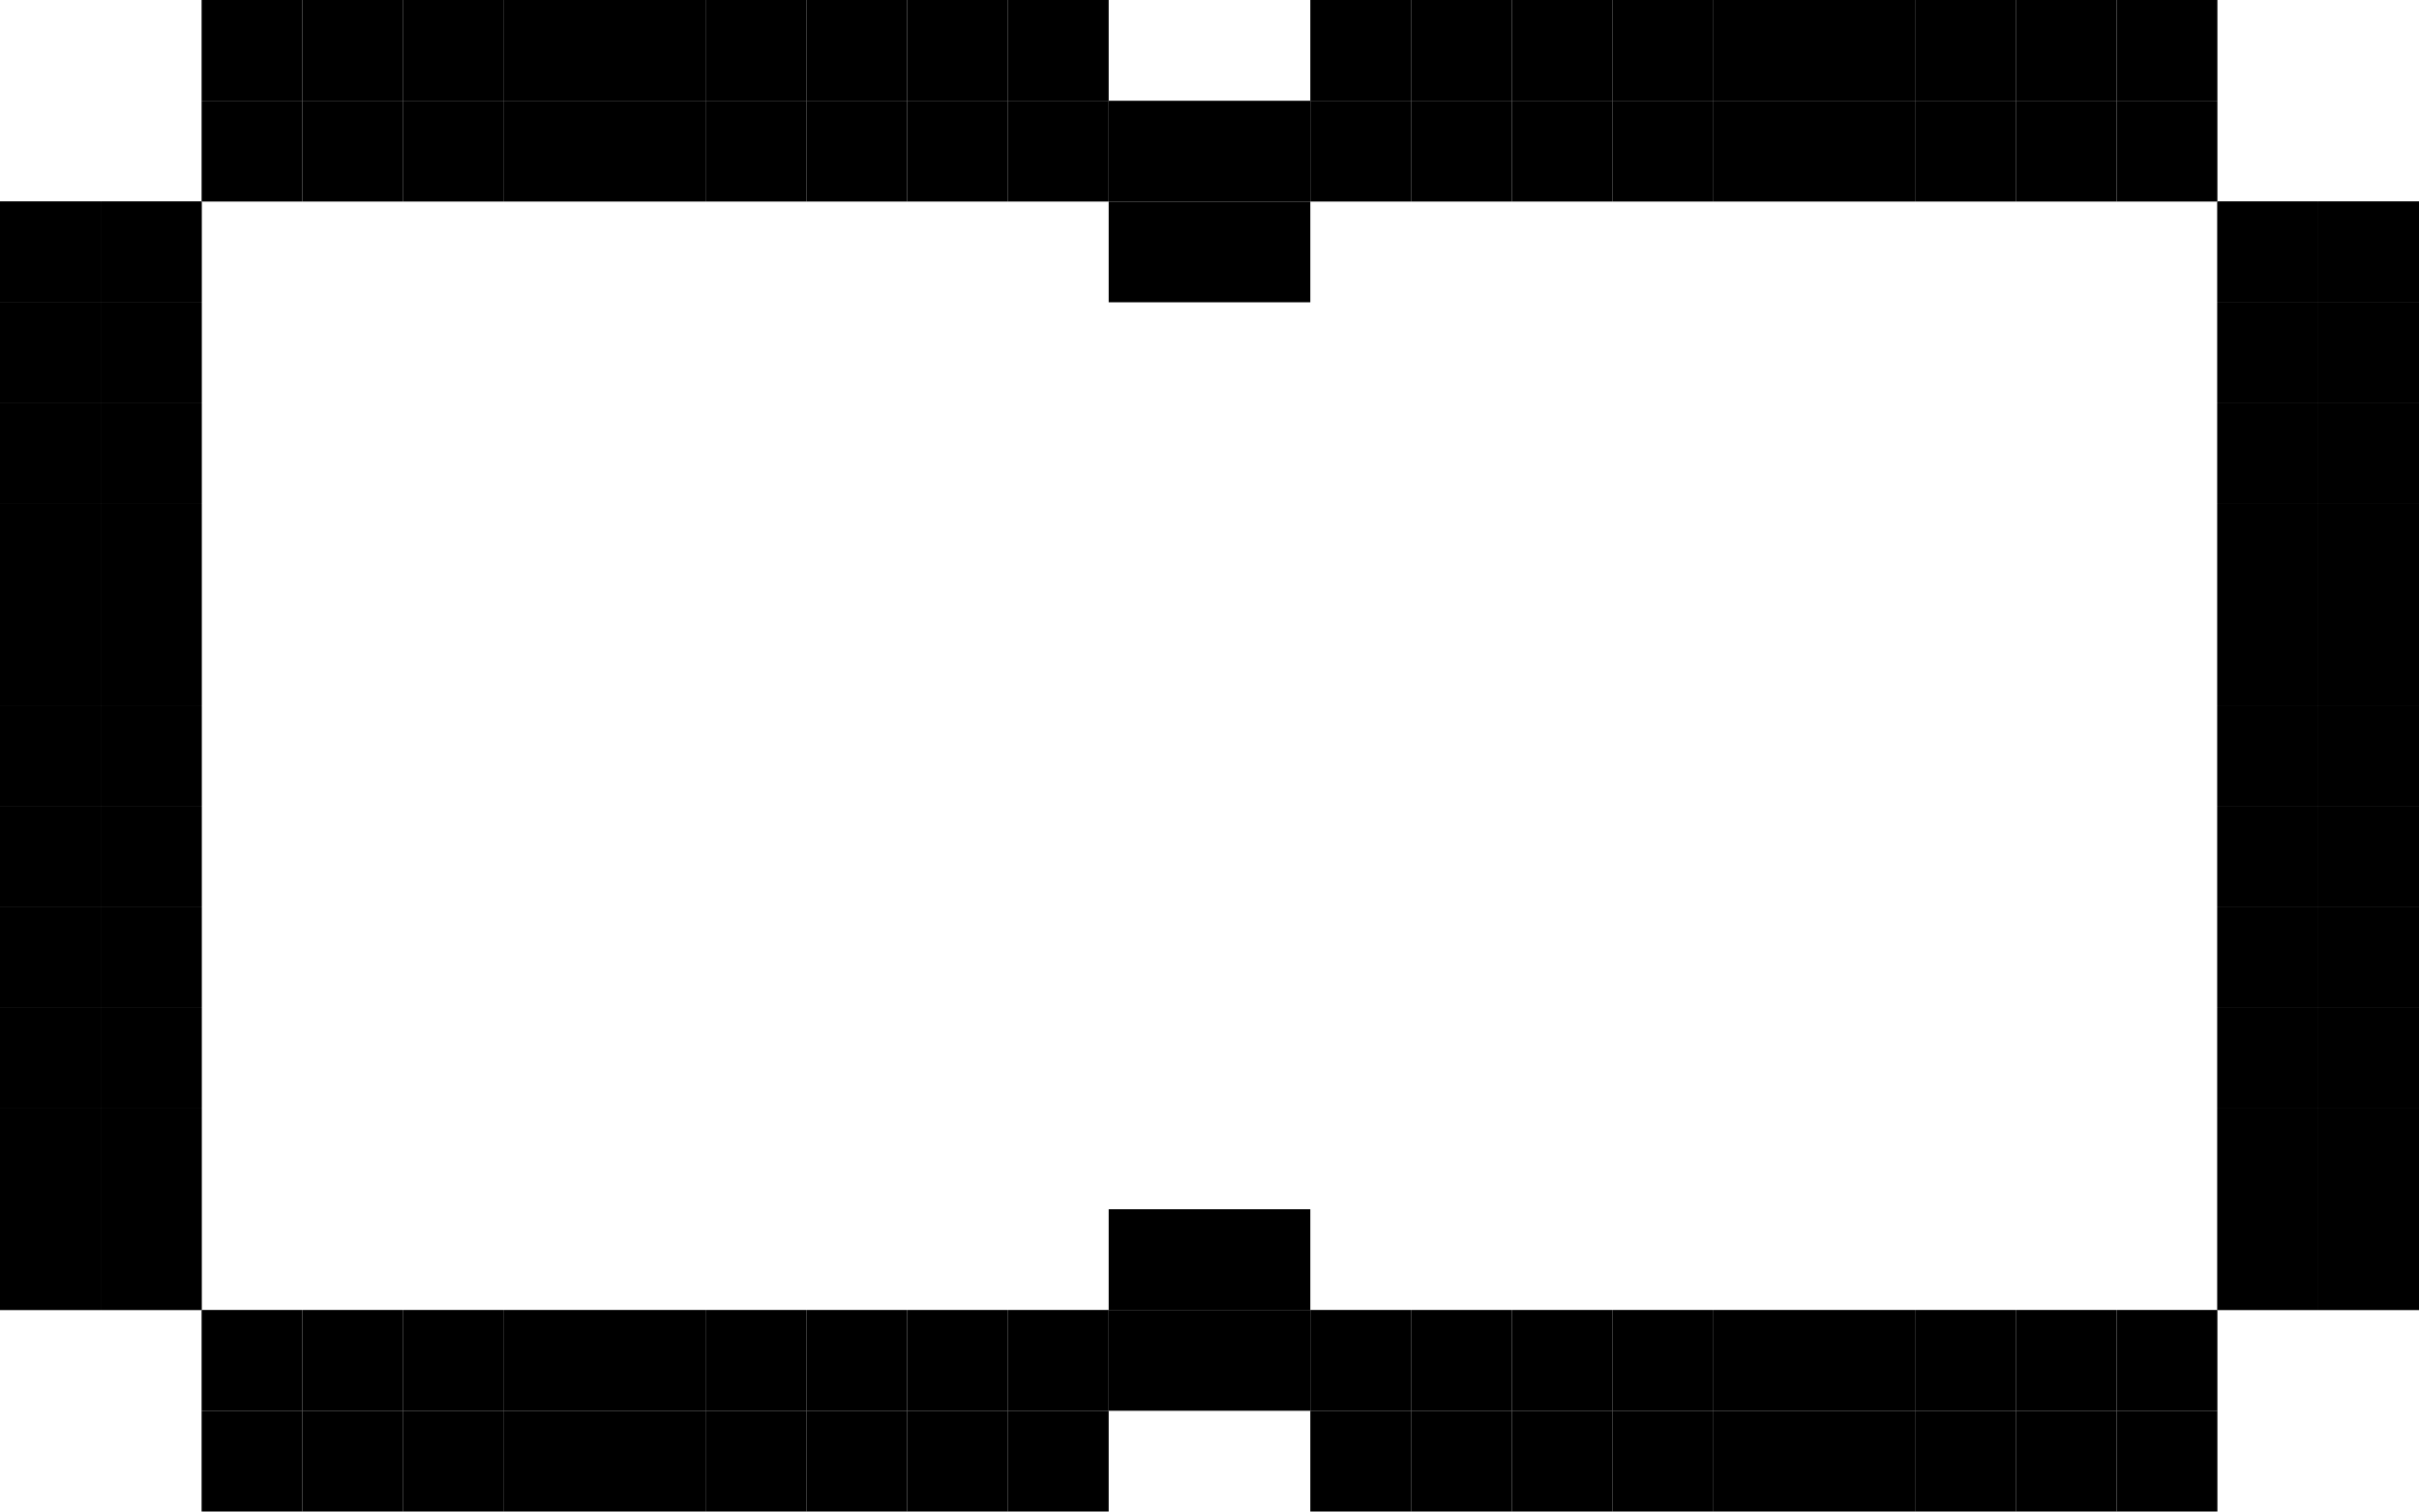
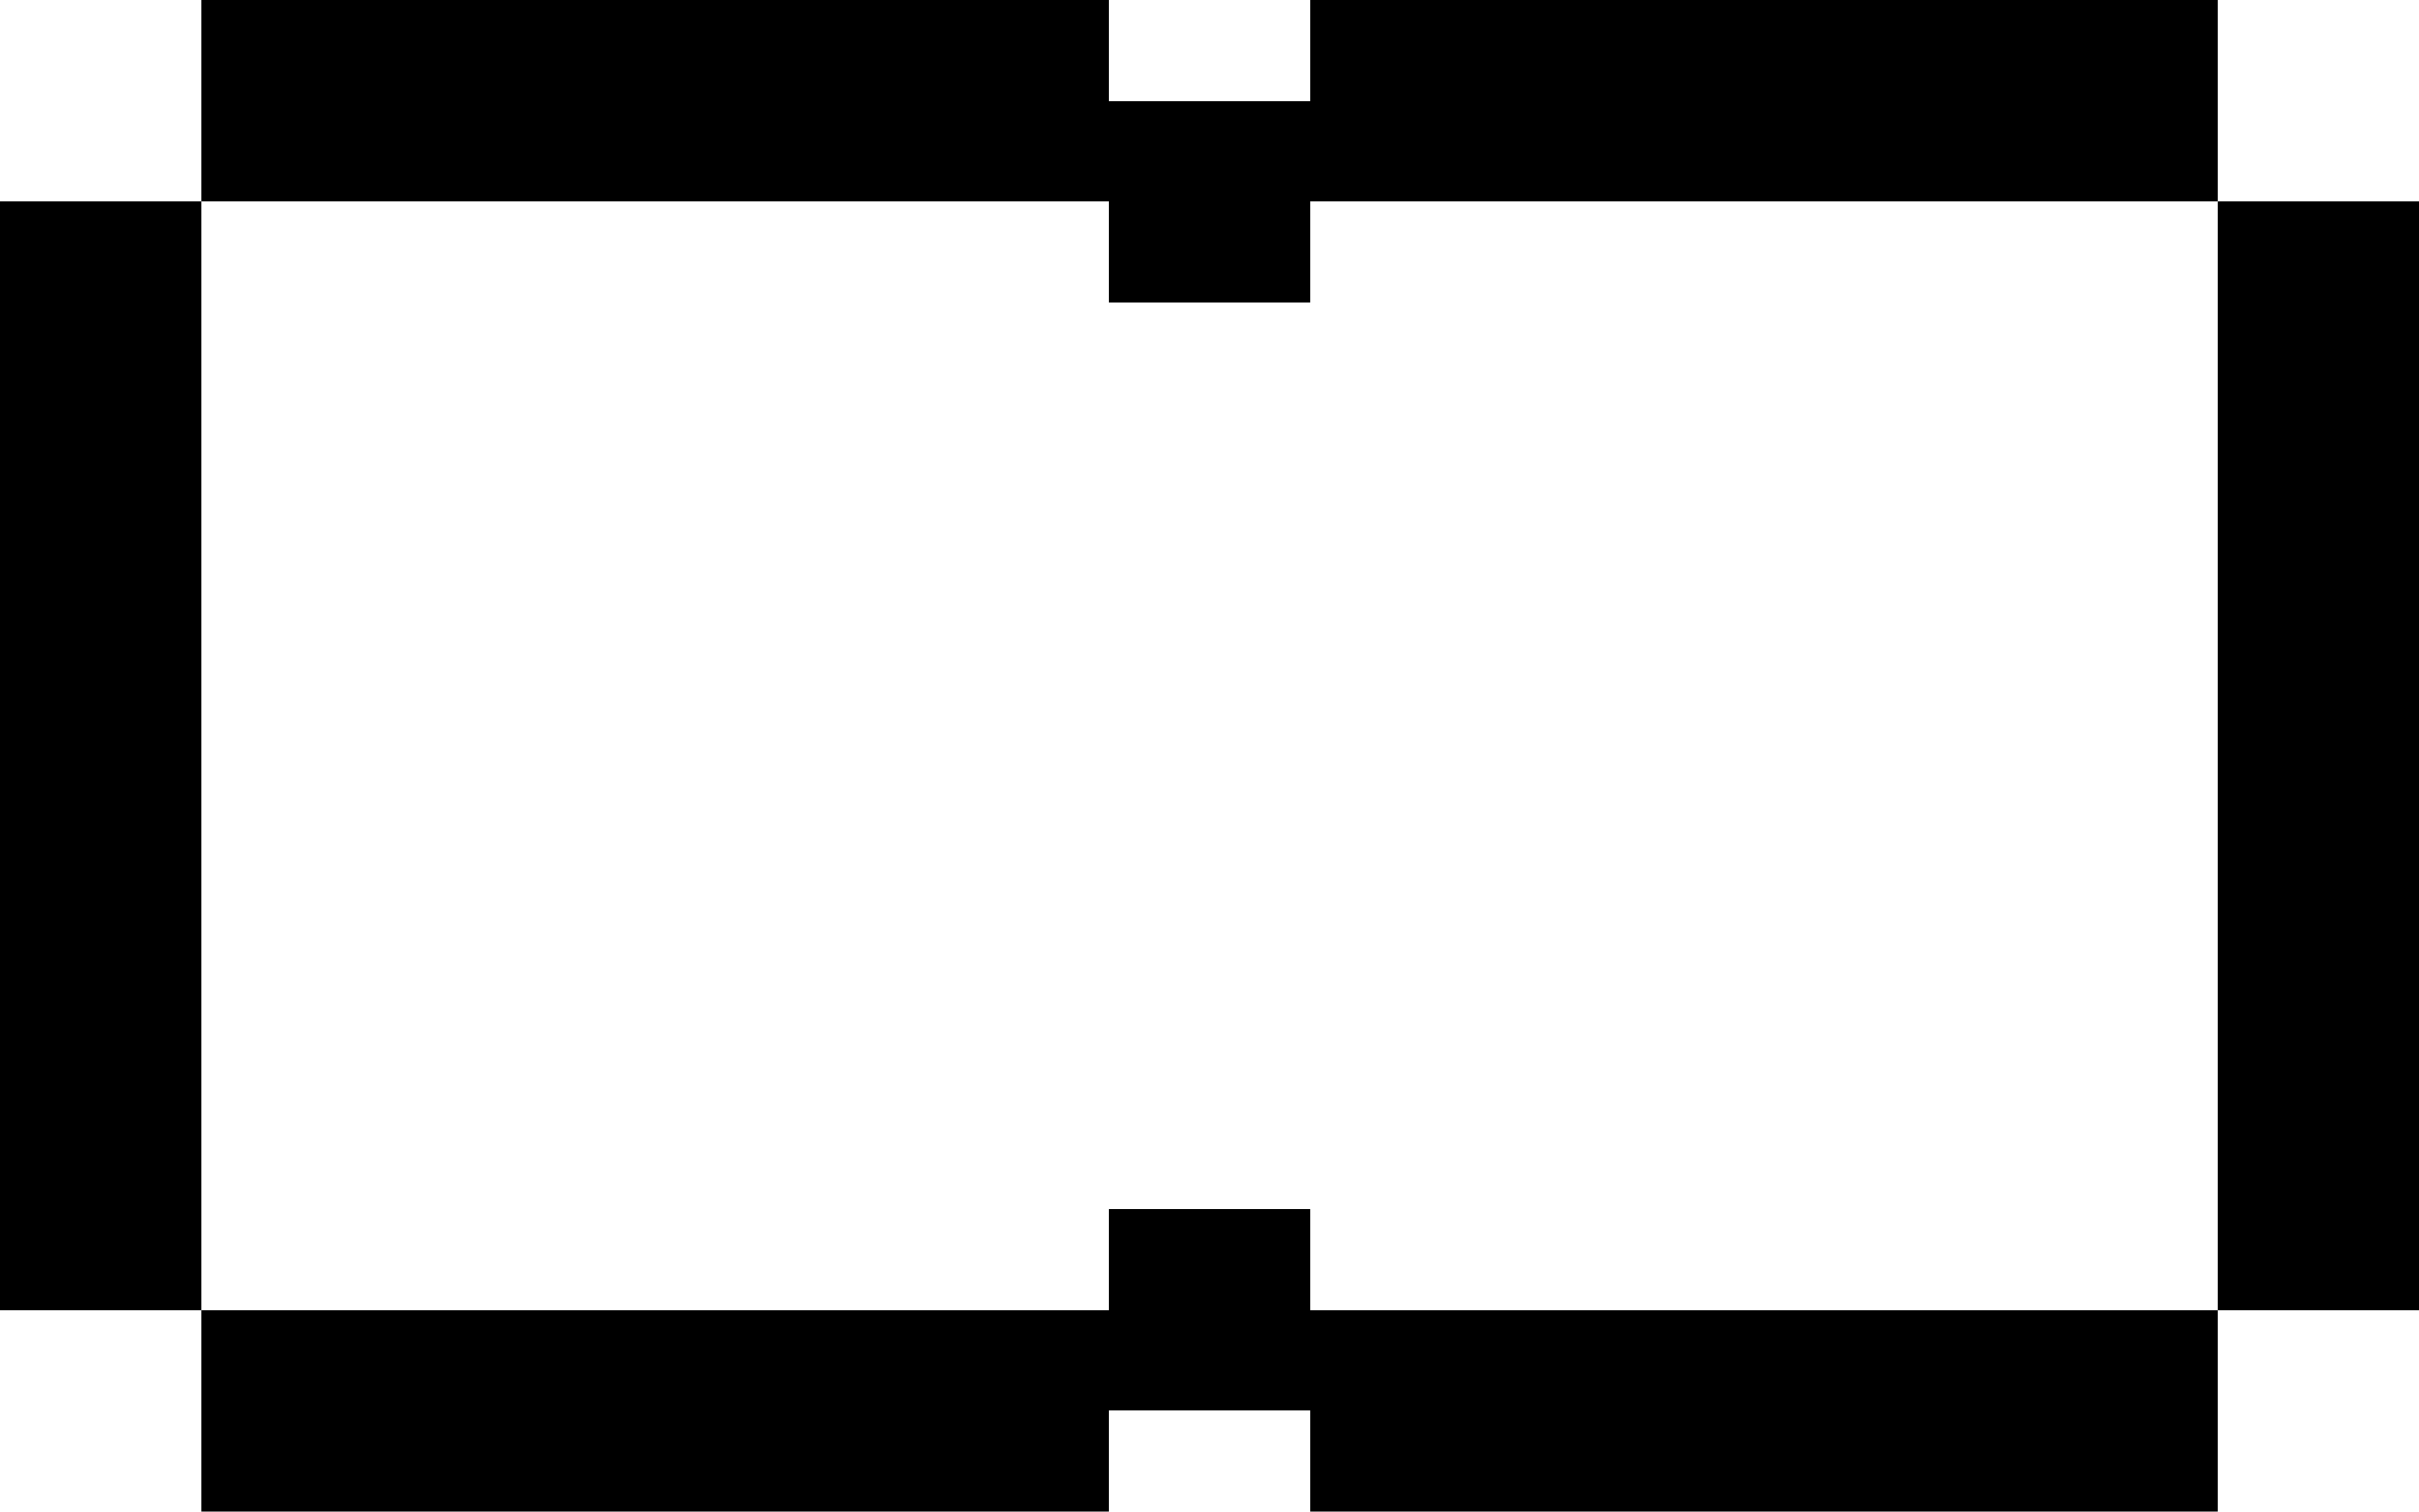
- <svg xmlns="http://www.w3.org/2000/svg" id="Brick_-_Meadium_-_Weakest" data-name="Brick - Meadium - Weakest" width="24" height="15" viewBox="0 0 24 15">
-   <rect id="Rectangle_13963" data-name="Rectangle 13963" width="1" height="1" transform="translate(1 2)" />
-   <rect id="Rectangle_13969" data-name="Rectangle 13969" width="1" height="1" transform="translate(23 2)" />
-   <rect id="Rectangle_13978" data-name="Rectangle 13978" width="1" height="1" transform="translate(1 2)" />
-   <rect id="Rectangle_13984" data-name="Rectangle 13984" width="1" height="1" transform="translate(23 2)" />
-   <rect id="Rectangle_13993" data-name="Rectangle 13993" width="1" height="1" transform="translate(0 2)" />
-   <rect id="Rectangle_13999" data-name="Rectangle 13999" width="1" height="1" transform="translate(22 2)" />
-   <rect id="Rectangle_14008" data-name="Rectangle 14008" width="1" height="1" transform="translate(0 2)" />
-   <rect id="Rectangle_14014" data-name="Rectangle 14014" width="1" height="1" transform="translate(22 2)" />
-   <rect id="Rectangle_14039" data-name="Rectangle 14039" width="1" height="1" transform="translate(1 11)" />
-   <rect id="Rectangle_14045" data-name="Rectangle 14045" width="1" height="1" transform="translate(23 11)" />
-   <rect id="Rectangle_14054" data-name="Rectangle 14054" width="1" height="1" transform="translate(1 11)" />
-   <rect id="Rectangle_14060" data-name="Rectangle 14060" width="1" height="1" transform="translate(23 11)" />
-   <rect id="Rectangle_14069" data-name="Rectangle 14069" width="1" height="1" transform="translate(0 11)" />
-   <rect id="Rectangle_14075" data-name="Rectangle 14075" width="1" height="1" transform="translate(22 11)" />
-   <rect id="Rectangle_14084" data-name="Rectangle 14084" width="1" height="1" transform="translate(0 11)" />
-   <rect id="Rectangle_14090" data-name="Rectangle 14090" width="1" height="1" transform="translate(22 11)" />
-   <rect id="Rectangle_14115" data-name="Rectangle 14115" width="1" height="1" transform="translate(1 10)" />
-   <rect id="Rectangle_14121" data-name="Rectangle 14121" width="1" height="1" transform="translate(23 10)" />
-   <rect id="Rectangle_14130" data-name="Rectangle 14130" width="1" height="1" transform="translate(1 10)" />
-   <rect id="Rectangle_14136" data-name="Rectangle 14136" width="1" height="1" transform="translate(23 10)" />
-   <rect id="Rectangle_14145" data-name="Rectangle 14145" width="1" height="1" transform="translate(0 10)" />
-   <rect id="Rectangle_14151" data-name="Rectangle 14151" width="1" height="1" transform="translate(22 10)" />
-   <rect id="Rectangle_14160" data-name="Rectangle 14160" width="1" height="1" transform="translate(0 10)" />
-   <rect id="Rectangle_14166" data-name="Rectangle 14166" width="1" height="1" transform="translate(22 10)" />
-   <rect id="Rectangle_14191" data-name="Rectangle 14191" width="1" height="1" transform="translate(1 9)" />
-   <rect id="Rectangle_14197" data-name="Rectangle 14197" width="1" height="1" transform="translate(23 9)" />
-   <rect id="Rectangle_14206" data-name="Rectangle 14206" width="1" height="1" transform="translate(1 9)" />
-   <rect id="Rectangle_14212" data-name="Rectangle 14212" width="1" height="1" transform="translate(23 9)" />
-   <rect id="Rectangle_14221" data-name="Rectangle 14221" width="1" height="1" transform="translate(0 9)" />
-   <rect id="Rectangle_14227" data-name="Rectangle 14227" width="1" height="1" transform="translate(22 9)" />
-   <rect id="Rectangle_14236" data-name="Rectangle 14236" width="1" height="1" transform="translate(0 9)" />
-   <rect id="Rectangle_14242" data-name="Rectangle 14242" width="1" height="1" transform="translate(22 9)" />
-   <rect id="Rectangle_14267" data-name="Rectangle 14267" width="1" height="1" transform="translate(1 8)" />
-   <rect id="Rectangle_14273" data-name="Rectangle 14273" width="1" height="1" transform="translate(23 8)" />
-   <rect id="Rectangle_14282" data-name="Rectangle 14282" width="1" height="1" transform="translate(1 8)" />
-   <rect id="Rectangle_14288" data-name="Rectangle 14288" width="1" height="1" transform="translate(23 8)" />
-   <rect id="Rectangle_14297" data-name="Rectangle 14297" width="1" height="1" transform="translate(0 8)" />
-   <rect id="Rectangle_14303" data-name="Rectangle 14303" width="1" height="1" transform="translate(22 8)" />
-   <rect id="Rectangle_14312" data-name="Rectangle 14312" width="1" height="1" transform="translate(0 8)" />
-   <rect id="Rectangle_14318" data-name="Rectangle 14318" width="1" height="1" transform="translate(22 8)" />
-   <rect id="Rectangle_14343" data-name="Rectangle 14343" width="1" height="1" transform="translate(1 7)" />
-   <rect id="Rectangle_14349" data-name="Rectangle 14349" width="1" height="1" transform="translate(23 7)" />
-   <rect id="Rectangle_14358" data-name="Rectangle 14358" width="1" height="1" transform="translate(1 7)" />
-   <rect id="Rectangle_14364" data-name="Rectangle 14364" width="1" height="1" transform="translate(23 7)" />
-   <rect id="Rectangle_14373" data-name="Rectangle 14373" width="1" height="1" transform="translate(0 7)" />
-   <rect id="Rectangle_14379" data-name="Rectangle 14379" width="1" height="1" transform="translate(22 7)" />
-   <rect id="Rectangle_14388" data-name="Rectangle 14388" width="1" height="1" transform="translate(0 7)" />
-   <rect id="Rectangle_14394" data-name="Rectangle 14394" width="1" height="1" transform="translate(22 7)" />
-   <rect id="Rectangle_14419" data-name="Rectangle 14419" width="1" height="1" transform="translate(1 6)" />
-   <rect id="Rectangle_14425" data-name="Rectangle 14425" width="1" height="1" transform="translate(23 6)" />
-   <rect id="Rectangle_14434" data-name="Rectangle 14434" width="1" height="1" transform="translate(1 6)" />
-   <rect id="Rectangle_14440" data-name="Rectangle 14440" width="1" height="1" transform="translate(23 6)" />
-   <rect id="Rectangle_14449" data-name="Rectangle 14449" width="1" height="1" transform="translate(0 6)" />
-   <rect id="Rectangle_14455" data-name="Rectangle 14455" width="1" height="1" transform="translate(22 6)" />
-   <rect id="Rectangle_14464" data-name="Rectangle 14464" width="1" height="1" transform="translate(0 6)" />
-   <rect id="Rectangle_14470" data-name="Rectangle 14470" width="1" height="1" transform="translate(22 6)" />
-   <rect id="Rectangle_14495" data-name="Rectangle 14495" width="1" height="1" transform="translate(1 5)" />
-   <rect id="Rectangle_14501" data-name="Rectangle 14501" width="1" height="1" transform="translate(23 5)" />
-   <rect id="Rectangle_14510" data-name="Rectangle 14510" width="1" height="1" transform="translate(1 5)" />
-   <rect id="Rectangle_14516" data-name="Rectangle 14516" width="1" height="1" transform="translate(23 5)" />
-   <rect id="Rectangle_14525" data-name="Rectangle 14525" width="1" height="1" transform="translate(0 5)" />
-   <rect id="Rectangle_14531" data-name="Rectangle 14531" width="1" height="1" transform="translate(22 5)" />
-   <rect id="Rectangle_14540" data-name="Rectangle 14540" width="1" height="1" transform="translate(0 5)" />
-   <rect id="Rectangle_14546" data-name="Rectangle 14546" width="1" height="1" transform="translate(22 5)" />
-   <rect id="Rectangle_14571" data-name="Rectangle 14571" width="1" height="1" transform="translate(1 4)" />
-   <rect id="Rectangle_14577" data-name="Rectangle 14577" width="1" height="1" transform="translate(23 4)" />
-   <rect id="Rectangle_14586" data-name="Rectangle 14586" width="1" height="1" transform="translate(1 4)" />
-   <rect id="Rectangle_14592" data-name="Rectangle 14592" width="1" height="1" transform="translate(23 4)" />
-   <rect id="Rectangle_14601" data-name="Rectangle 14601" width="1" height="1" transform="translate(0 4)" />
-   <rect id="Rectangle_14607" data-name="Rectangle 14607" width="1" height="1" transform="translate(22 4)" />
-   <rect id="Rectangle_14616" data-name="Rectangle 14616" width="1" height="1" transform="translate(0 4)" />
-   <rect id="Rectangle_14622" data-name="Rectangle 14622" width="1" height="1" transform="translate(22 4)" />
-   <rect id="Rectangle_14647" data-name="Rectangle 14647" width="1" height="1" transform="translate(1 3)" />
-   <rect id="Rectangle_14653" data-name="Rectangle 14653" width="1" height="1" transform="translate(23 3)" />
-   <rect id="Rectangle_14662" data-name="Rectangle 14662" width="1" height="1" transform="translate(1 3)" />
-   <rect id="Rectangle_14668" data-name="Rectangle 14668" width="1" height="1" transform="translate(23 3)" />
-   <rect id="Rectangle_14677" data-name="Rectangle 14677" width="1" height="1" transform="translate(0 3)" />
-   <rect id="Rectangle_14683" data-name="Rectangle 14683" width="1" height="1" transform="translate(22 3)" />
-   <rect id="Rectangle_14692" data-name="Rectangle 14692" width="1" height="1" transform="translate(0 3)" />
-   <rect id="Rectangle_14698" data-name="Rectangle 14698" width="1" height="1" transform="translate(22 3)" />
-   <rect id="Rectangle_14723" data-name="Rectangle 14723" width="1" height="1" transform="translate(2)" />
-   <rect id="Rectangle_14728" data-name="Rectangle 14728" width="1" height="1" transform="translate(13)" />
-   <rect id="Rectangle_14736" data-name="Rectangle 14736" width="1" height="1" transform="translate(13 13)" />
-   <rect id="Rectangle_14748" data-name="Rectangle 14748" width="1" height="1" transform="translate(2 13)" />
-   <rect id="Rectangle_14757" data-name="Rectangle 14757" width="1" height="1" transform="translate(2 14)" />
-   <rect id="Rectangle_14766" data-name="Rectangle 14766" width="1" height="1" transform="translate(2 1)" />
-   <rect id="Rectangle_14771" data-name="Rectangle 14771" width="1" height="1" transform="translate(13 1)" />
-   <rect id="Rectangle_14779" data-name="Rectangle 14779" width="1" height="1" transform="translate(12 1)" />
-   <rect id="Rectangle_14787" data-name="Rectangle 14787" width="1" height="1" transform="translate(12 12)" />
-   <rect id="Rectangle_14792" data-name="Rectangle 14792" width="1" height="1" transform="translate(11 1)" />
-   <rect id="Rectangle_14800" data-name="Rectangle 14800" width="1" height="1" transform="translate(11 12)" />
-   <rect id="Rectangle_14805" data-name="Rectangle 14805" width="1" height="1" transform="translate(11 2)" />
-   <rect id="Rectangle_14813" data-name="Rectangle 14813" width="1" height="1" transform="translate(11 13)" />
-   <rect id="Rectangle_14821" data-name="Rectangle 14821" width="1" height="1" transform="translate(12 2)" />
-   <rect id="Rectangle_14829" data-name="Rectangle 14829" width="1" height="1" transform="translate(12 13)" />
-   <rect id="Rectangle_14837" data-name="Rectangle 14837" width="1" height="1" transform="translate(13 14)" />
-   <rect id="Rectangle_14849" data-name="Rectangle 14849" width="1" height="1" transform="translate(3)" />
-   <rect id="Rectangle_14854" data-name="Rectangle 14854" width="1" height="1" transform="translate(14)" />
-   <rect id="Rectangle_14862" data-name="Rectangle 14862" width="1" height="1" transform="translate(14 13)" />
-   <rect id="Rectangle_14874" data-name="Rectangle 14874" width="1" height="1" transform="translate(3 13)" />
-   <rect id="Rectangle_14883" data-name="Rectangle 14883" width="1" height="1" transform="translate(3 14)" />
-   <rect id="Rectangle_14892" data-name="Rectangle 14892" width="1" height="1" transform="translate(3 1)" />
-   <rect id="Rectangle_14897" data-name="Rectangle 14897" width="1" height="1" transform="translate(14 1)" />
-   <rect id="Rectangle_14905" data-name="Rectangle 14905" width="1" height="1" transform="translate(14 14)" />
-   <rect id="Rectangle_14917" data-name="Rectangle 14917" width="1" height="1" transform="translate(4)" />
-   <rect id="Rectangle_14923" data-name="Rectangle 14923" width="1" height="1" transform="translate(15)" />
-   <rect id="Rectangle_14932" data-name="Rectangle 14932" width="1" height="1" transform="translate(15 13)" />
-   <rect id="Rectangle_14944" data-name="Rectangle 14944" width="1" height="1" transform="translate(4 13)" />
-   <rect id="Rectangle_14953" data-name="Rectangle 14953" width="1" height="1" transform="translate(4 14)" />
-   <rect id="Rectangle_14962" data-name="Rectangle 14962" width="1" height="1" transform="translate(4 1)" />
-   <rect id="Rectangle_14968" data-name="Rectangle 14968" width="1" height="1" transform="translate(15 1)" />
-   <rect id="Rectangle_14977" data-name="Rectangle 14977" width="1" height="1" transform="translate(15 14)" />
-   <rect id="Rectangle_14989" data-name="Rectangle 14989" width="1" height="1" transform="translate(5)" />
-   <rect id="Rectangle_14995" data-name="Rectangle 14995" width="1" height="1" transform="translate(16)" />
-   <rect id="Rectangle_15004" data-name="Rectangle 15004" width="1" height="1" transform="translate(16 13)" />
-   <rect id="Rectangle_15016" data-name="Rectangle 15016" width="1" height="1" transform="translate(5 13)" />
-   <rect id="Rectangle_15025" data-name="Rectangle 15025" width="1" height="1" transform="translate(5 14)" />
-   <rect id="Rectangle_15034" data-name="Rectangle 15034" width="1" height="1" transform="translate(5 1)" />
-   <rect id="Rectangle_15040" data-name="Rectangle 15040" width="1" height="1" transform="translate(16 1)" />
-   <rect id="Rectangle_15049" data-name="Rectangle 15049" width="1" height="1" transform="translate(16 14)" />
-   <rect id="Rectangle_15061" data-name="Rectangle 15061" width="1" height="1" transform="translate(6)" />
-   <rect id="Rectangle_15067" data-name="Rectangle 15067" width="1" height="1" transform="translate(17)" />
-   <rect id="Rectangle_15076" data-name="Rectangle 15076" width="1" height="1" transform="translate(17 13)" />
-   <rect id="Rectangle_15088" data-name="Rectangle 15088" width="1" height="1" transform="translate(6 13)" />
-   <rect id="Rectangle_15097" data-name="Rectangle 15097" width="1" height="1" transform="translate(6 14)" />
-   <rect id="Rectangle_15340" data-name="Rectangle 15340" width="1" height="1" transform="translate(6 1)" />
-   <rect id="Rectangle_15346" data-name="Rectangle 15346" width="1" height="1" transform="translate(17 1)" />
-   <rect id="Rectangle_15355" data-name="Rectangle 15355" width="1" height="1" transform="translate(17 14)" />
-   <rect id="Rectangle_15367" data-name="Rectangle 15367" width="1" height="1" transform="translate(7)" />
-   <rect id="Rectangle_15373" data-name="Rectangle 15373" width="1" height="1" transform="translate(18)" />
-   <rect id="Rectangle_15382" data-name="Rectangle 15382" width="1" height="1" transform="translate(18 13)" />
-   <rect id="Rectangle_15394" data-name="Rectangle 15394" width="1" height="1" transform="translate(7 13)" />
-   <rect id="Rectangle_15403" data-name="Rectangle 15403" width="1" height="1" transform="translate(7 14)" />
-   <rect id="Rectangle_15412" data-name="Rectangle 15412" width="1" height="1" transform="translate(7 1)" />
-   <rect id="Rectangle_15418" data-name="Rectangle 15418" width="1" height="1" transform="translate(18 1)" />
-   <rect id="Rectangle_15427" data-name="Rectangle 15427" width="1" height="1" transform="translate(18 14)" />
-   <rect id="Rectangle_15439" data-name="Rectangle 15439" width="1" height="1" transform="translate(8)" />
-   <rect id="Rectangle_15445" data-name="Rectangle 15445" width="1" height="1" transform="translate(19)" />
-   <rect id="Rectangle_15454" data-name="Rectangle 15454" width="1" height="1" transform="translate(19 13)" />
-   <rect id="Rectangle_15466" data-name="Rectangle 15466" width="1" height="1" transform="translate(8 13)" />
-   <rect id="Rectangle_15475" data-name="Rectangle 15475" width="1" height="1" transform="translate(8 14)" />
-   <rect id="Rectangle_15484" data-name="Rectangle 15484" width="1" height="1" transform="translate(8 1)" />
-   <rect id="Rectangle_15490" data-name="Rectangle 15490" width="1" height="1" transform="translate(19 1)" />
-   <rect id="Rectangle_15499" data-name="Rectangle 15499" width="1" height="1" transform="translate(19 14)" />
-   <rect id="Rectangle_15511" data-name="Rectangle 15511" width="1" height="1" transform="translate(9)" />
-   <rect id="Rectangle_15517" data-name="Rectangle 15517" width="1" height="1" transform="translate(20)" />
-   <rect id="Rectangle_15526" data-name="Rectangle 15526" width="1" height="1" transform="translate(20 13)" />
-   <rect id="Rectangle_15538" data-name="Rectangle 15538" width="1" height="1" transform="translate(9 13)" />
-   <rect id="Rectangle_15547" data-name="Rectangle 15547" width="1" height="1" transform="translate(9 14)" />
-   <rect id="Rectangle_15556" data-name="Rectangle 15556" width="1" height="1" transform="translate(9 1)" />
-   <rect id="Rectangle_15562" data-name="Rectangle 15562" width="1" height="1" transform="translate(20 1)" />
-   <rect id="Rectangle_15571" data-name="Rectangle 15571" width="1" height="1" transform="translate(20 14)" />
-   <rect id="Rectangle_15583" data-name="Rectangle 15583" width="1" height="1" transform="translate(10)" />
-   <rect id="Rectangle_15589" data-name="Rectangle 15589" width="1" height="1" transform="translate(21)" />
-   <rect id="Rectangle_15598" data-name="Rectangle 15598" width="1" height="1" transform="translate(21 13)" />
-   <rect id="Rectangle_15610" data-name="Rectangle 15610" width="1" height="1" transform="translate(10 13)" />
-   <rect id="Rectangle_15619" data-name="Rectangle 15619" width="1" height="1" transform="translate(10 14)" />
-   <rect id="Rectangle_15628" data-name="Rectangle 15628" width="1" height="1" transform="translate(10 1)" />
-   <rect id="Rectangle_15634" data-name="Rectangle 15634" width="1" height="1" transform="translate(21 1)" />
-   <rect id="Rectangle_15643" data-name="Rectangle 15643" width="1" height="1" transform="translate(21 14)" />
-   <rect id="Rectangle_15655" data-name="Rectangle 15655" width="1" height="1" transform="translate(1 12)" />
-   <rect id="Rectangle_15661" data-name="Rectangle 15661" width="1" height="1" transform="translate(23 12)" />
-   <rect id="Rectangle_15670" data-name="Rectangle 15670" width="1" height="1" transform="translate(1 12)" />
-   <rect id="Rectangle_15676" data-name="Rectangle 15676" width="1" height="1" transform="translate(23 12)" />
-   <rect id="Rectangle_15685" data-name="Rectangle 15685" width="1" height="1" transform="translate(0 12)" />
-   <rect id="Rectangle_15691" data-name="Rectangle 15691" width="1" height="1" transform="translate(22 12)" />
-   <rect id="Rectangle_15700" data-name="Rectangle 15700" width="1" height="1" transform="translate(0 12)" />
-   <rect id="Rectangle_15706" data-name="Rectangle 15706" width="1" height="1" transform="translate(22 12)" />
+ <svg xmlns="http://www.w3.org/2000/svg" id="Brick_-_Meadium_-_Weakest" data-name="Brick - Meadium - Weakest" width="23.999" height="15" viewBox="0 0 23.999 15">
+   <path id="Union_8" data-name="Union 8" d="M-1990-27v-1h1v1Zm-1,0v-1h1v1Zm-1,0v-1h1v1Zm-1,0v-1h1v1Zm-1,0v-1h1v1Zm-1,0v-1h1v1Zm-1,0v-1h1v1Zm-1,0v-1h1v1Zm-1,0v-1h1v1Zm-3,0v-1h1v1Zm-1,0v-1h1v1Zm-1,0v-1h1v1Zm-1,0v-1h1v1Zm-1,0v-1h1v1Zm-1,0v-1h1v1Zm-1,0v-1h1v1Zm-1,0v-1h1v1Zm-1,0v-1h1v1Zm19-1v-1h1v1Zm-1,0v-1h1v1Zm-1,0v-1h1v1Zm-1,0v-1h1v1Zm-1,0v-1h1v1Zm-1,0v-1h1v1Zm-1,0v-1h1v1Zm-1,0v-1h1v1Zm-1,0h-1v-1h-1v-1h2v1h1v1Zm-2,0h-1v-1h2v1Zm-2,0v-1h1v1Zm-1,0v-1h1v1Zm-1,0v-1h1v1Zm-1,0v-1h1v1Zm-1,0v-1h1v1Zm-1,0v-1h1v1Zm-1,0v-1h1v1Zm-1,0v-1h-2v-1h2v1h1v1Zm21-1h-1v-1h2v1Zm0-1h-1v-9h2v9Zm-22,0h-1v-9h2v9Zm22-9h-1v-1h-1v-1h1v1h2v1Zm-11,0v-1h1v1Zm-1,0v-1h-1v-1h0v-1h1v1h3v1h-2v1Zm-10,0h-1v-1h2v1Zm19-1v-1h1v1Zm-1,0v-1h1v1Zm-1,0v-1h1v1Zm-1,0v-1h1v1Zm-1,0v-1h1v1Zm-1,0v-1h1v1Zm-1,0v-1h1v1Zm-5,0v-1h1v1Zm-1,0v-1h1v1Zm-1,0v-1h1v1Zm-1,0v-1h1v1Zm-1,0v-1h1v1Zm-1,0v-1h1v1Zm-1,0v-1h1v1Zm-1,0v-1h1v1Zm19-1v-1h1v1Zm-1,0v-1h1v1Zm-1,0v-1h1v1Zm-1,0v-1h1v1Zm-1,0v-1h1v1Zm-1,0v-1h1v1Zm-1,0v-1h1v1Zm-1,0v-1h1v1Zm-1,0v-1h1v1Zm-4,0v-1h1v1Zm-1,0v-1h1v1Zm-1,0v-1h1v1Zm-1,0v-1h1v1Zm-1,0v-1h1v1Zm-1,0v-1h1v1Zm-1,0v-1h1v1Zm-1,0v-1h1v1Z" transform="translate(2011 42)" />
</svg>
